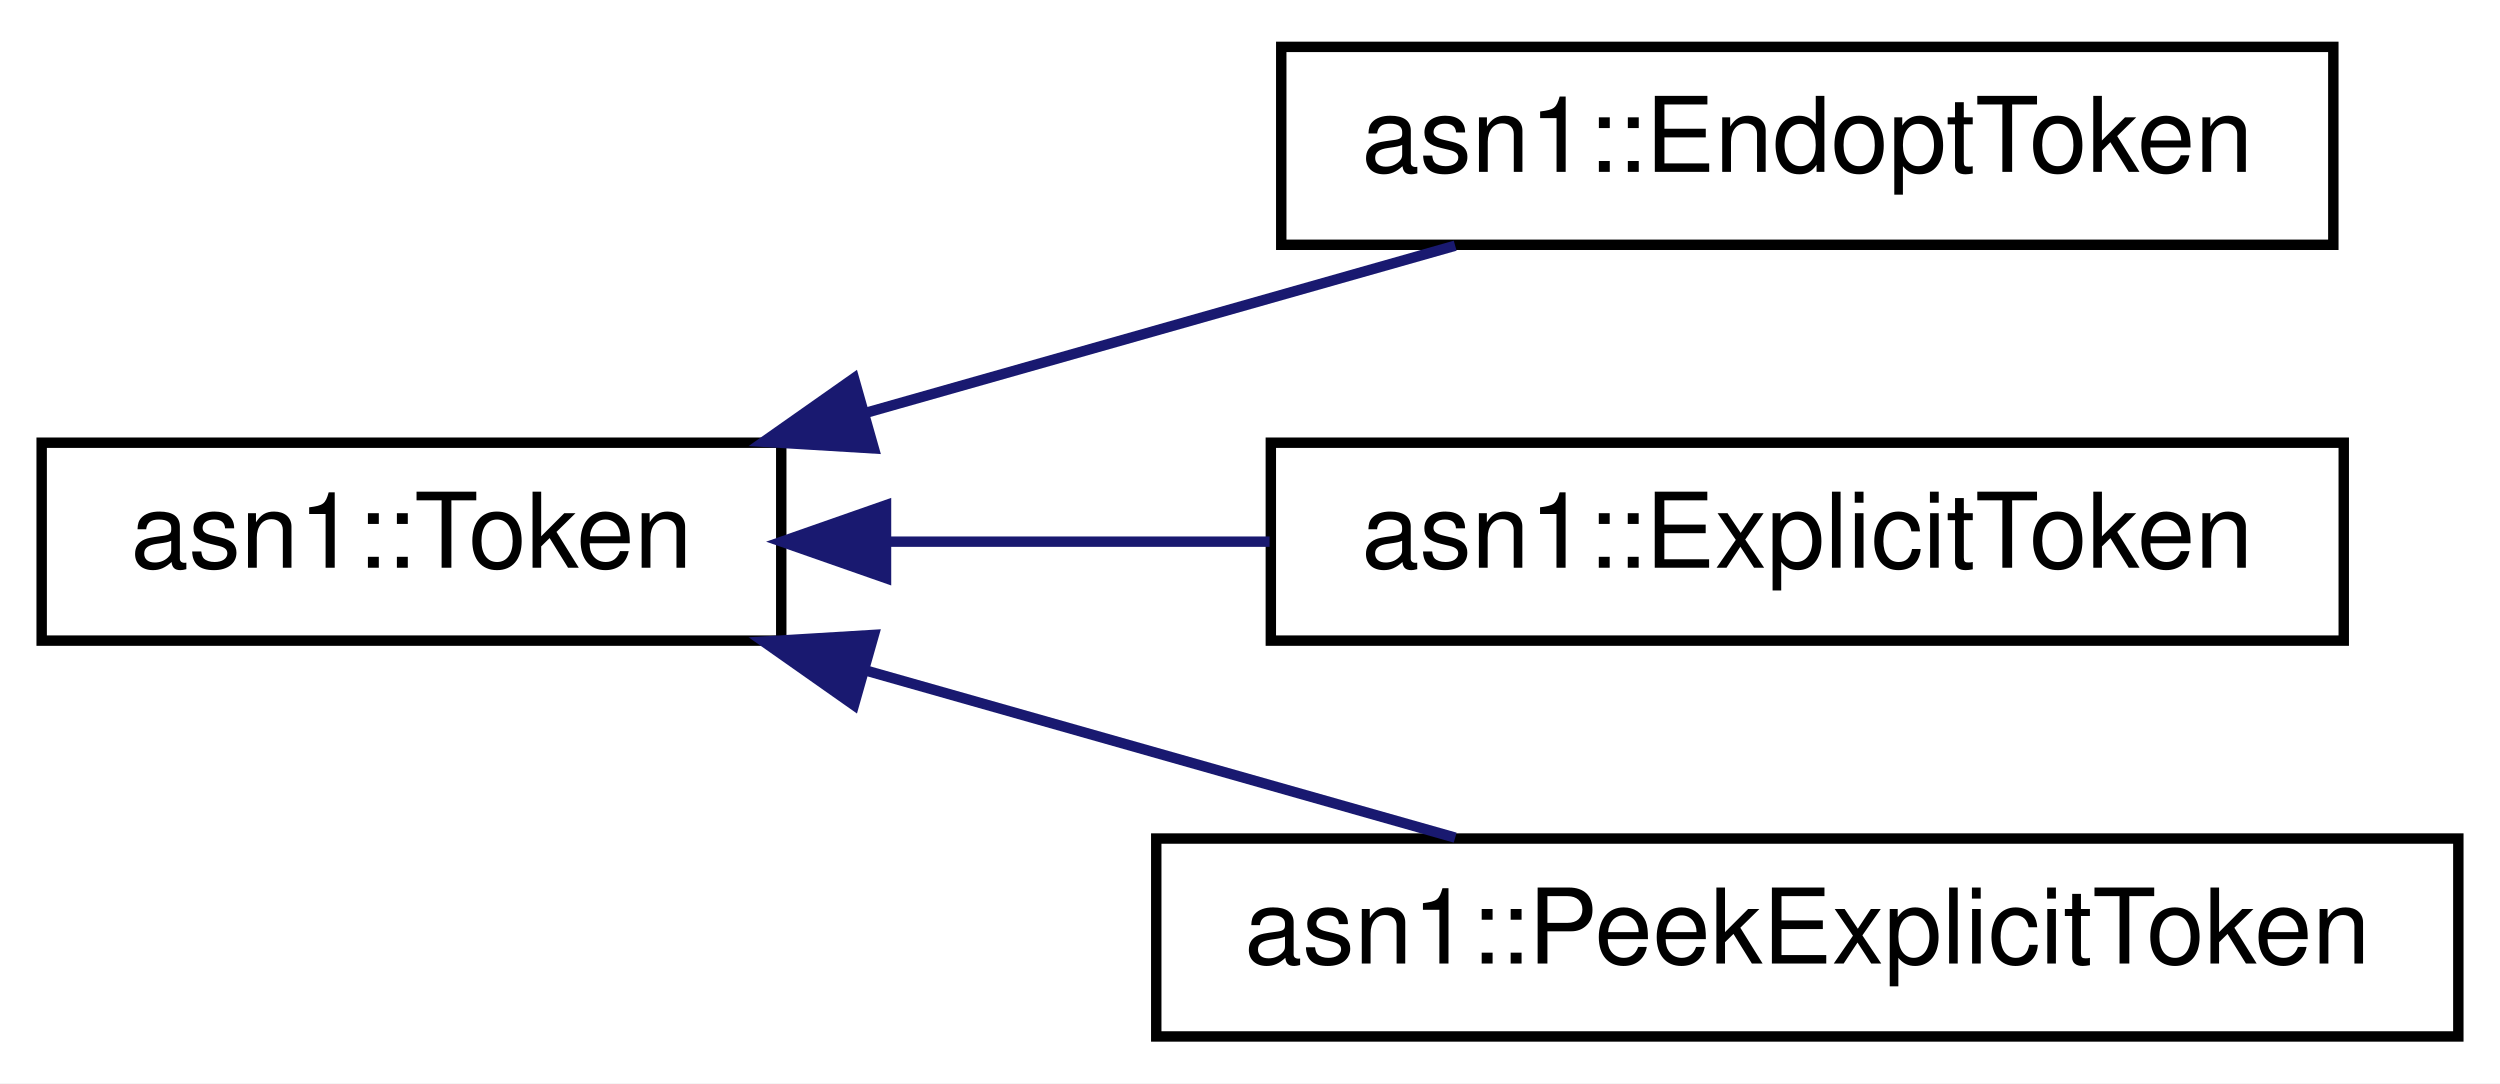
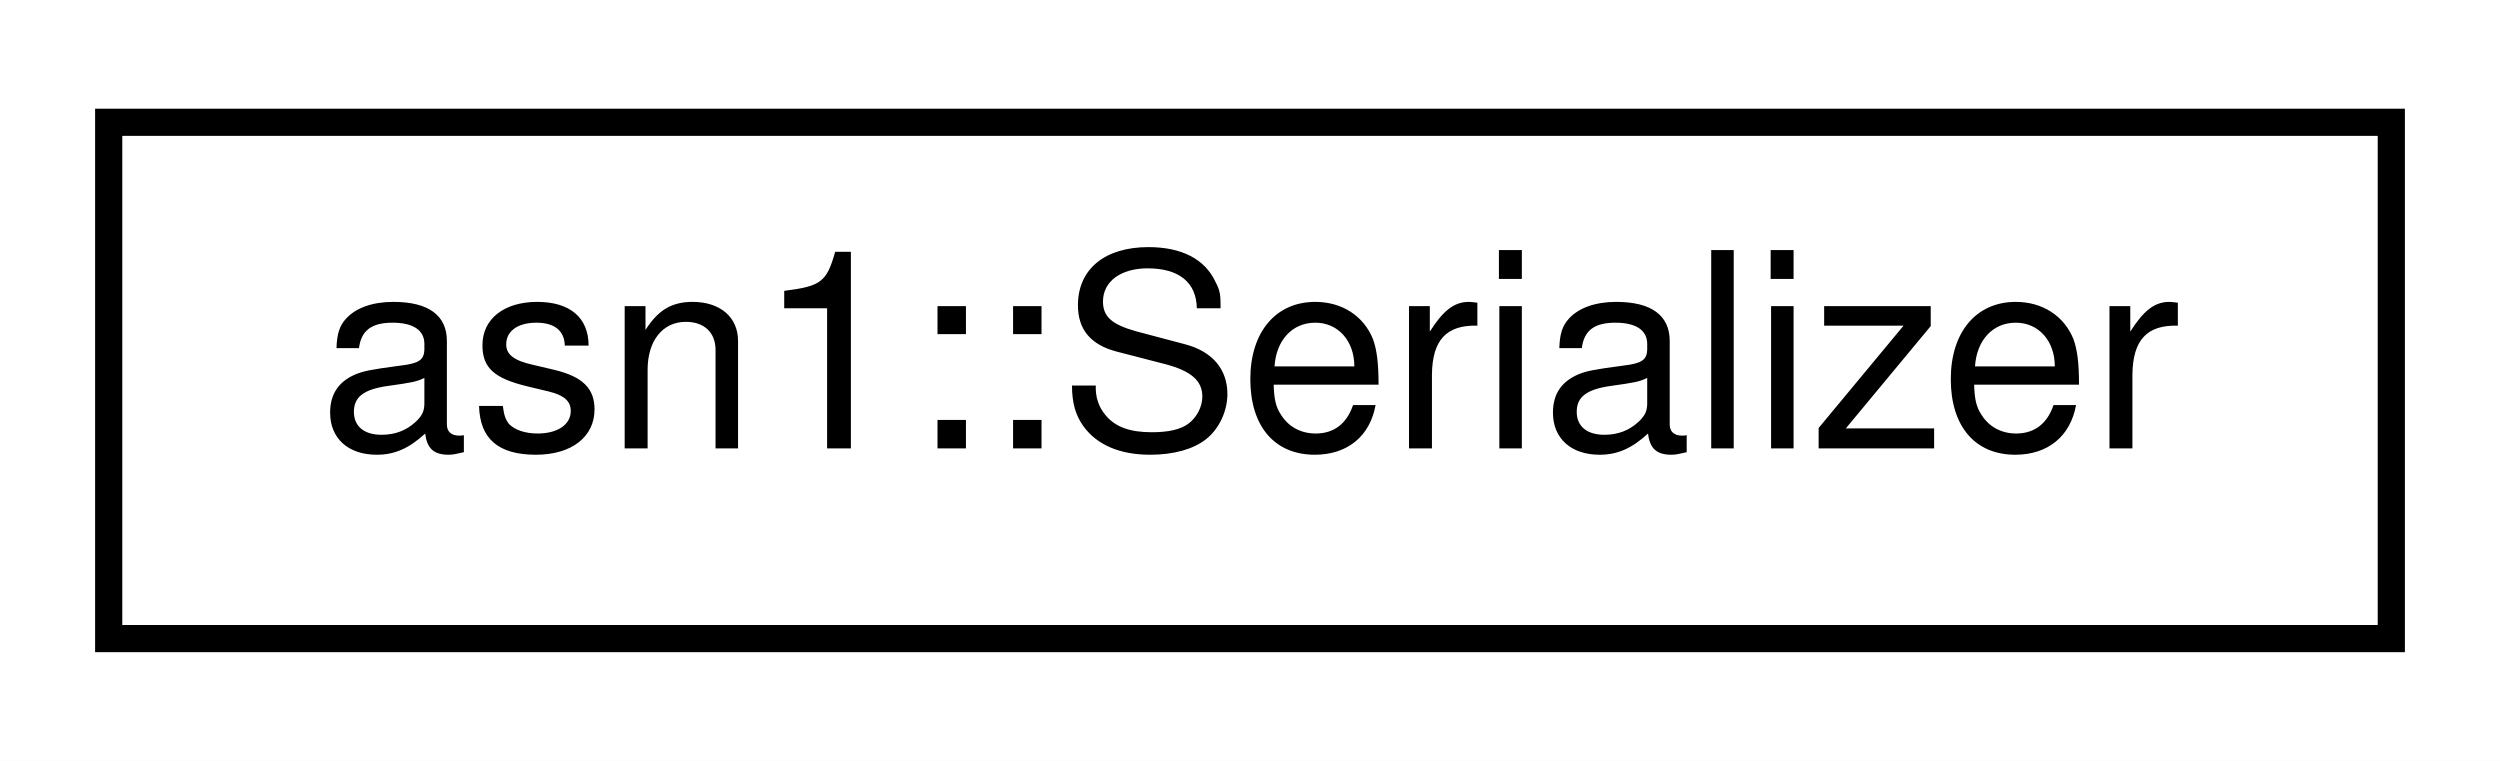
- <svg xmlns="http://www.w3.org/2000/svg" xmlns:xlink="http://www.w3.org/1999/xlink" width="240pt" height="104pt" viewBox="0.00 0.00 240.00 104.00">
-   <g id="graph0" class="graph" transform="scale(1 1) rotate(0) translate(4 100)">
-     <polygon fill="#ffffff" stroke="transparent" points="-4,4 -4,-100 236,-100 236,4 -4,4" />
+ <svg xmlns="http://www.w3.org/2000/svg" xmlns:xlink="http://www.w3.org/1999/xlink" width="92pt" height="28pt" viewBox="0.00 0.00 92.00 28.00">
+   <g id="graph0" class="graph" transform="scale(1 1) rotate(0) translate(4 24)">
+     <polygon fill="#ffffff" stroke="transparent" points="-4,4 -4,-24 88,-24 88,4 -4,4" />
    <g id="node1" class="node">
      <g id="a_node1">
-         <a xlink:href="classasn1_1_1_token.html" target="_top" xlink:title="asn1::Token">
-           <polygon fill="#ffffff" stroke="#000000" points="0,-38.5 0,-57.5 71,-57.5 71,-38.5 0,-38.5" />
-           <text text-anchor="middle" x="35.5" y="-45.5" font-family="Helvetica,sans-Serif" font-size="10.00" fill="#000000">asn1::Token</text>
+         <a xlink:href="classasn1_1_1_serializer.html" target="_top" xlink:title="asn1::Serializer">
+           <polygon fill="#ffffff" stroke="#000000" points="0,-.5 0,-19.5 84,-19.5 84,-.5 0,-.5" />
+           <text text-anchor="middle" x="42" y="-7.5" font-family="Helvetica,sans-Serif" font-size="10.00" fill="#000000">asn1::Serializer</text>
        </a>
      </g>
    </g>
-     <g id="node2" class="node">
-       <g id="a_node2">
-         <a xlink:href="classasn1_1_1_endopt_token.html" target="_top" xlink:title="asn1::EndoptToken">
-           <polygon fill="#ffffff" stroke="#000000" points="119,-76.5 119,-95.5 220,-95.5 220,-76.5 119,-76.5" />
-           <text text-anchor="middle" x="169.5" y="-83.5" font-family="Helvetica,sans-Serif" font-size="10.00" fill="#000000">asn1::EndoptToken</text>
-         </a>
-       </g>
-     </g>
-     <g id="edge1" class="edge">
-       <path fill="none" stroke="#191970" d="M78.938,-60.318C97.349,-65.539 118.48,-71.532 135.697,-76.414" />
-       <polygon fill="#191970" stroke="#191970" points="79.889,-56.95 69.314,-57.589 77.98,-63.684 79.889,-56.95" />
-     </g>
-     <g id="node3" class="node">
-       <g id="a_node3">
-         <a xlink:href="classasn1_1_1_explicit_token.html" target="_top" xlink:title="asn1::ExplicitToken">
-           <polygon fill="#ffffff" stroke="#000000" points="118,-38.5 118,-57.5 221,-57.5 221,-38.5 118,-38.5" />
-           <text text-anchor="middle" x="169.5" y="-45.5" font-family="Helvetica,sans-Serif" font-size="10.00" fill="#000000">asn1::ExplicitToken</text>
-         </a>
-       </g>
-     </g>
-     <g id="edge2" class="edge">
-       <path fill="none" stroke="#191970" d="M81.147,-48C92.968,-48 105.778,-48 117.88,-48" />
-       <polygon fill="#191970" stroke="#191970" points="81.058,-44.5 71.058,-48 81.058,-51.5 81.058,-44.5" />
-     </g>
-     <g id="node4" class="node">
-       <g id="a_node4">
-         <a xlink:href="classasn1_1_1_peek_explicit_token.html" target="_top" xlink:title="asn1::PeekExplicitToken">
-           <polygon fill="#ffffff" stroke="#000000" points="107,-.5 107,-19.5 232,-19.5 232,-.5 107,-.5" />
-           <text text-anchor="middle" x="169.5" y="-7.5" font-family="Helvetica,sans-Serif" font-size="10.00" fill="#000000">asn1::PeekExplicitToken</text>
-         </a>
-       </g>
-     </g>
-     <g id="edge3" class="edge">
-       <path fill="none" stroke="#191970" d="M78.938,-35.682C97.349,-30.461 118.48,-24.468 135.697,-19.586" />
-       <polygon fill="#191970" stroke="#191970" points="77.98,-32.316 69.314,-38.411 79.889,-39.05 77.98,-32.316" />
-     </g>
  </g>
</svg>
